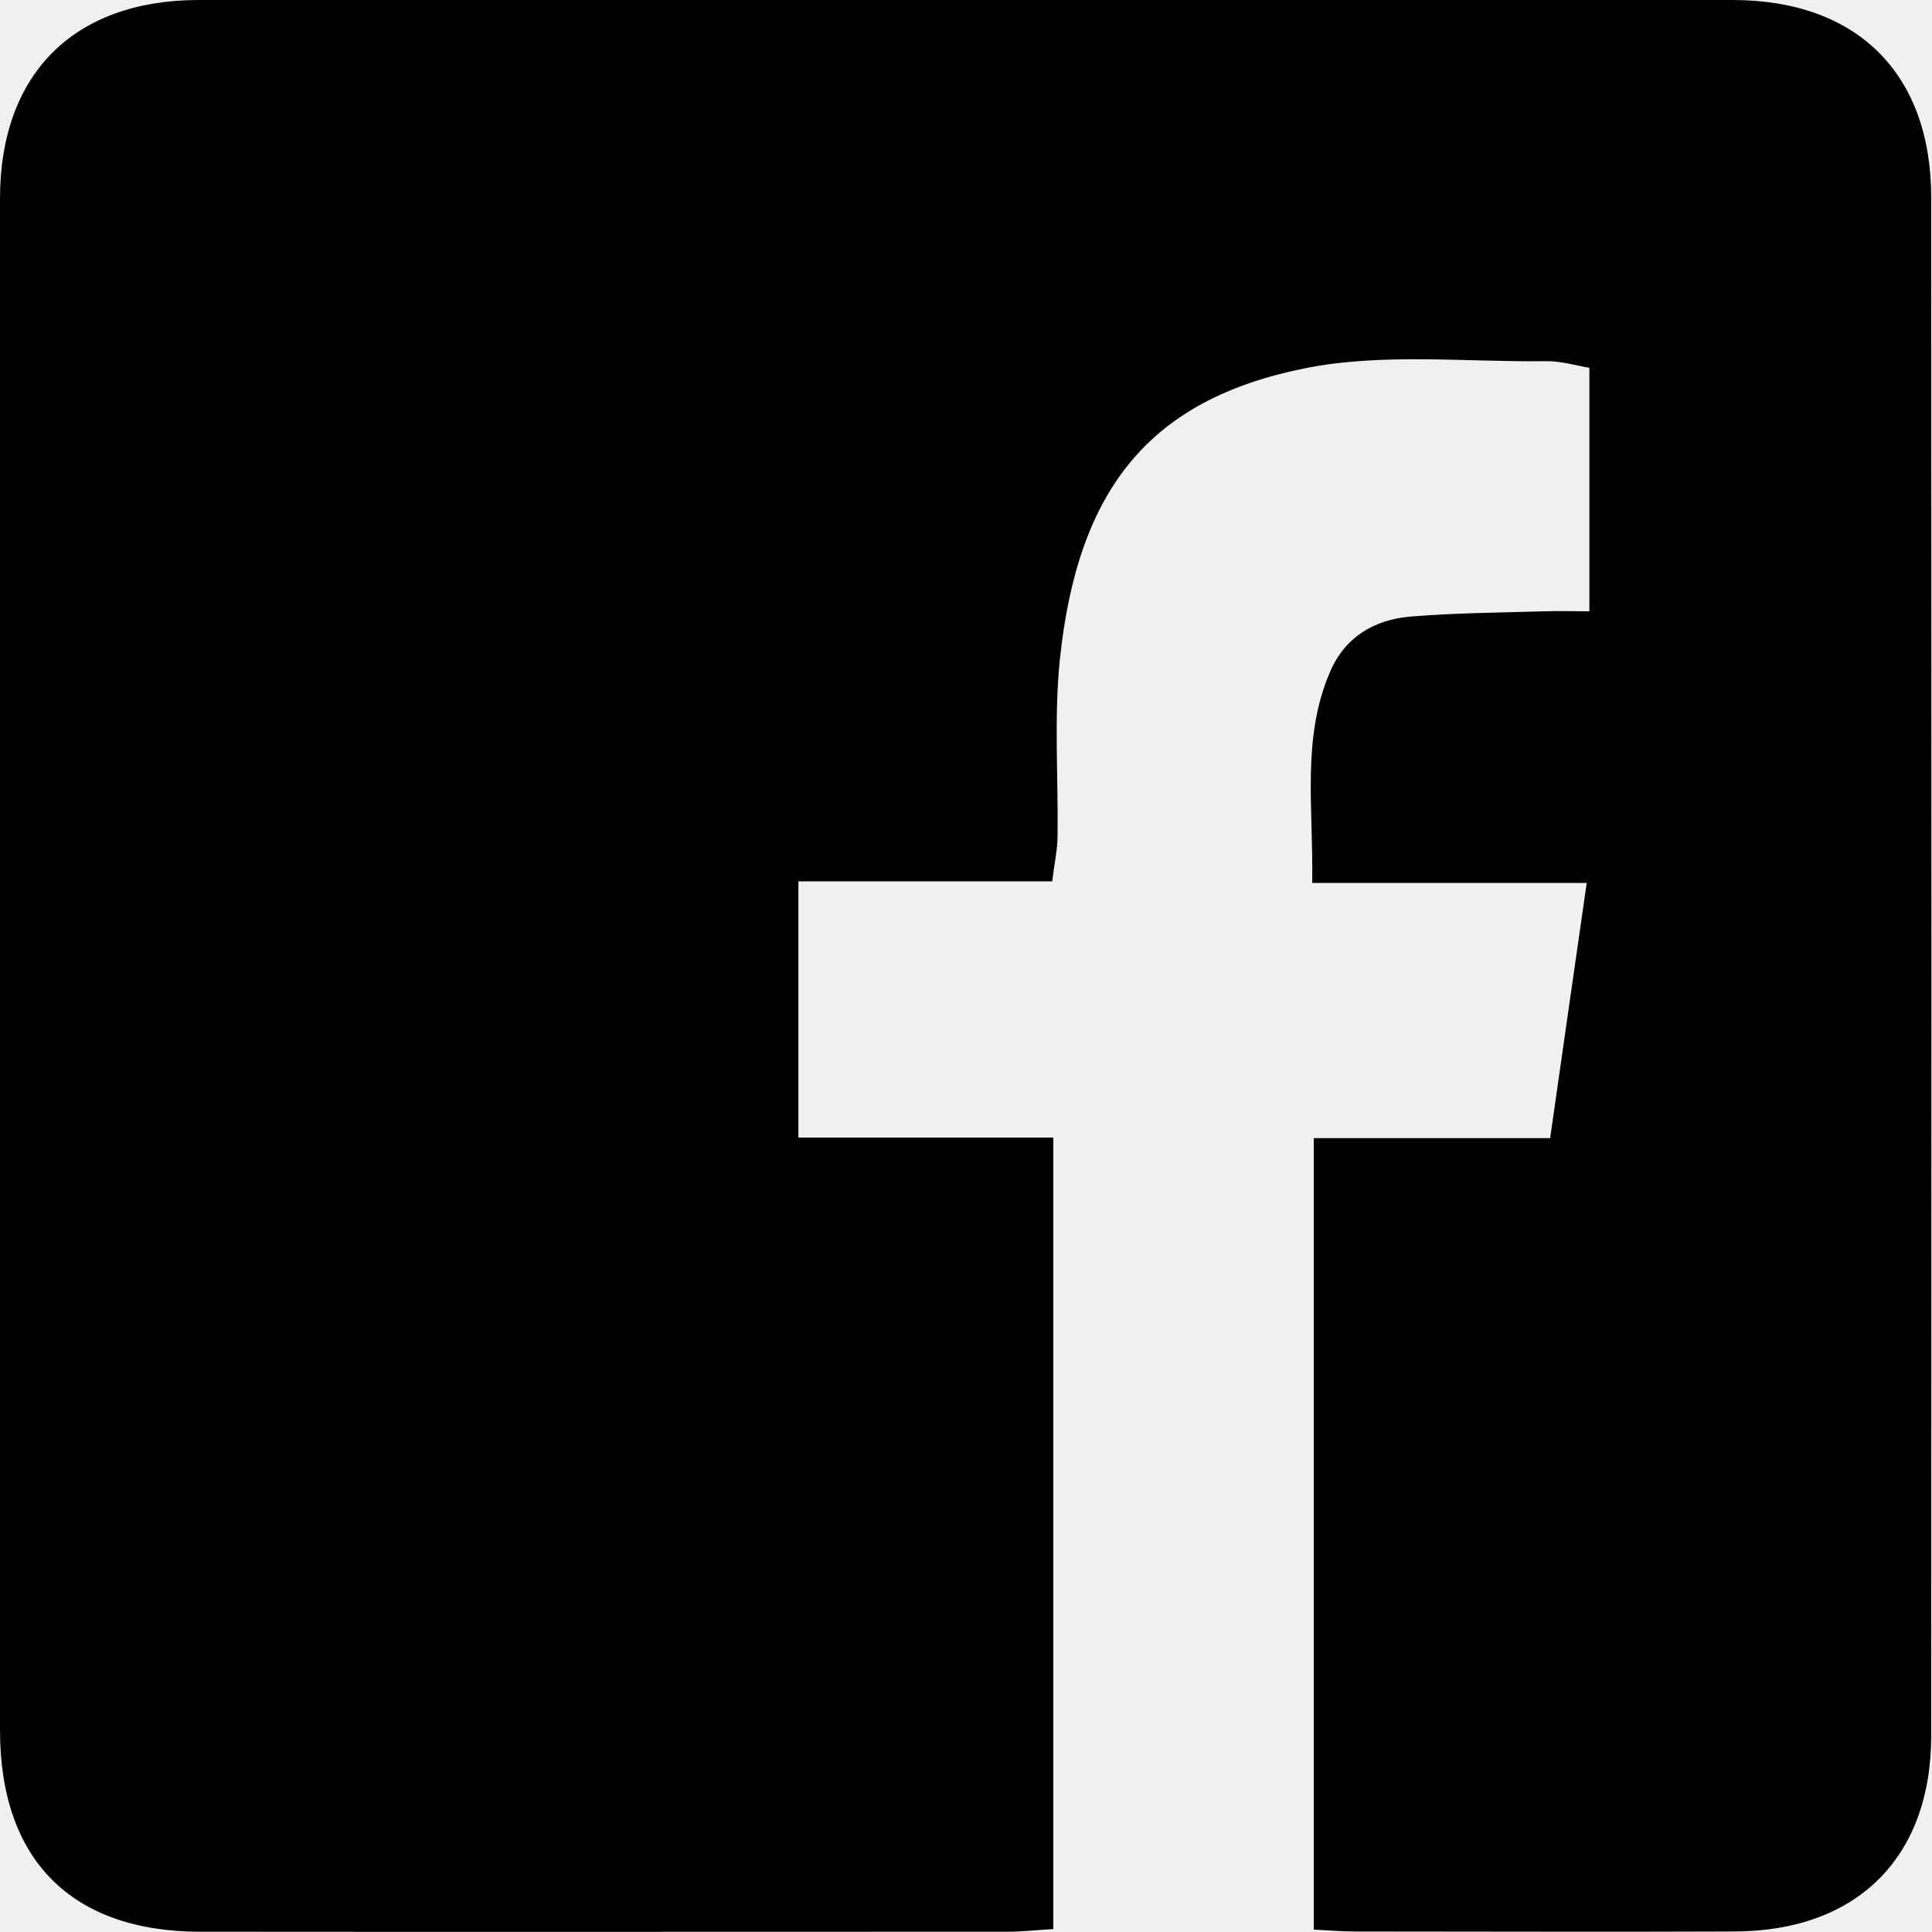
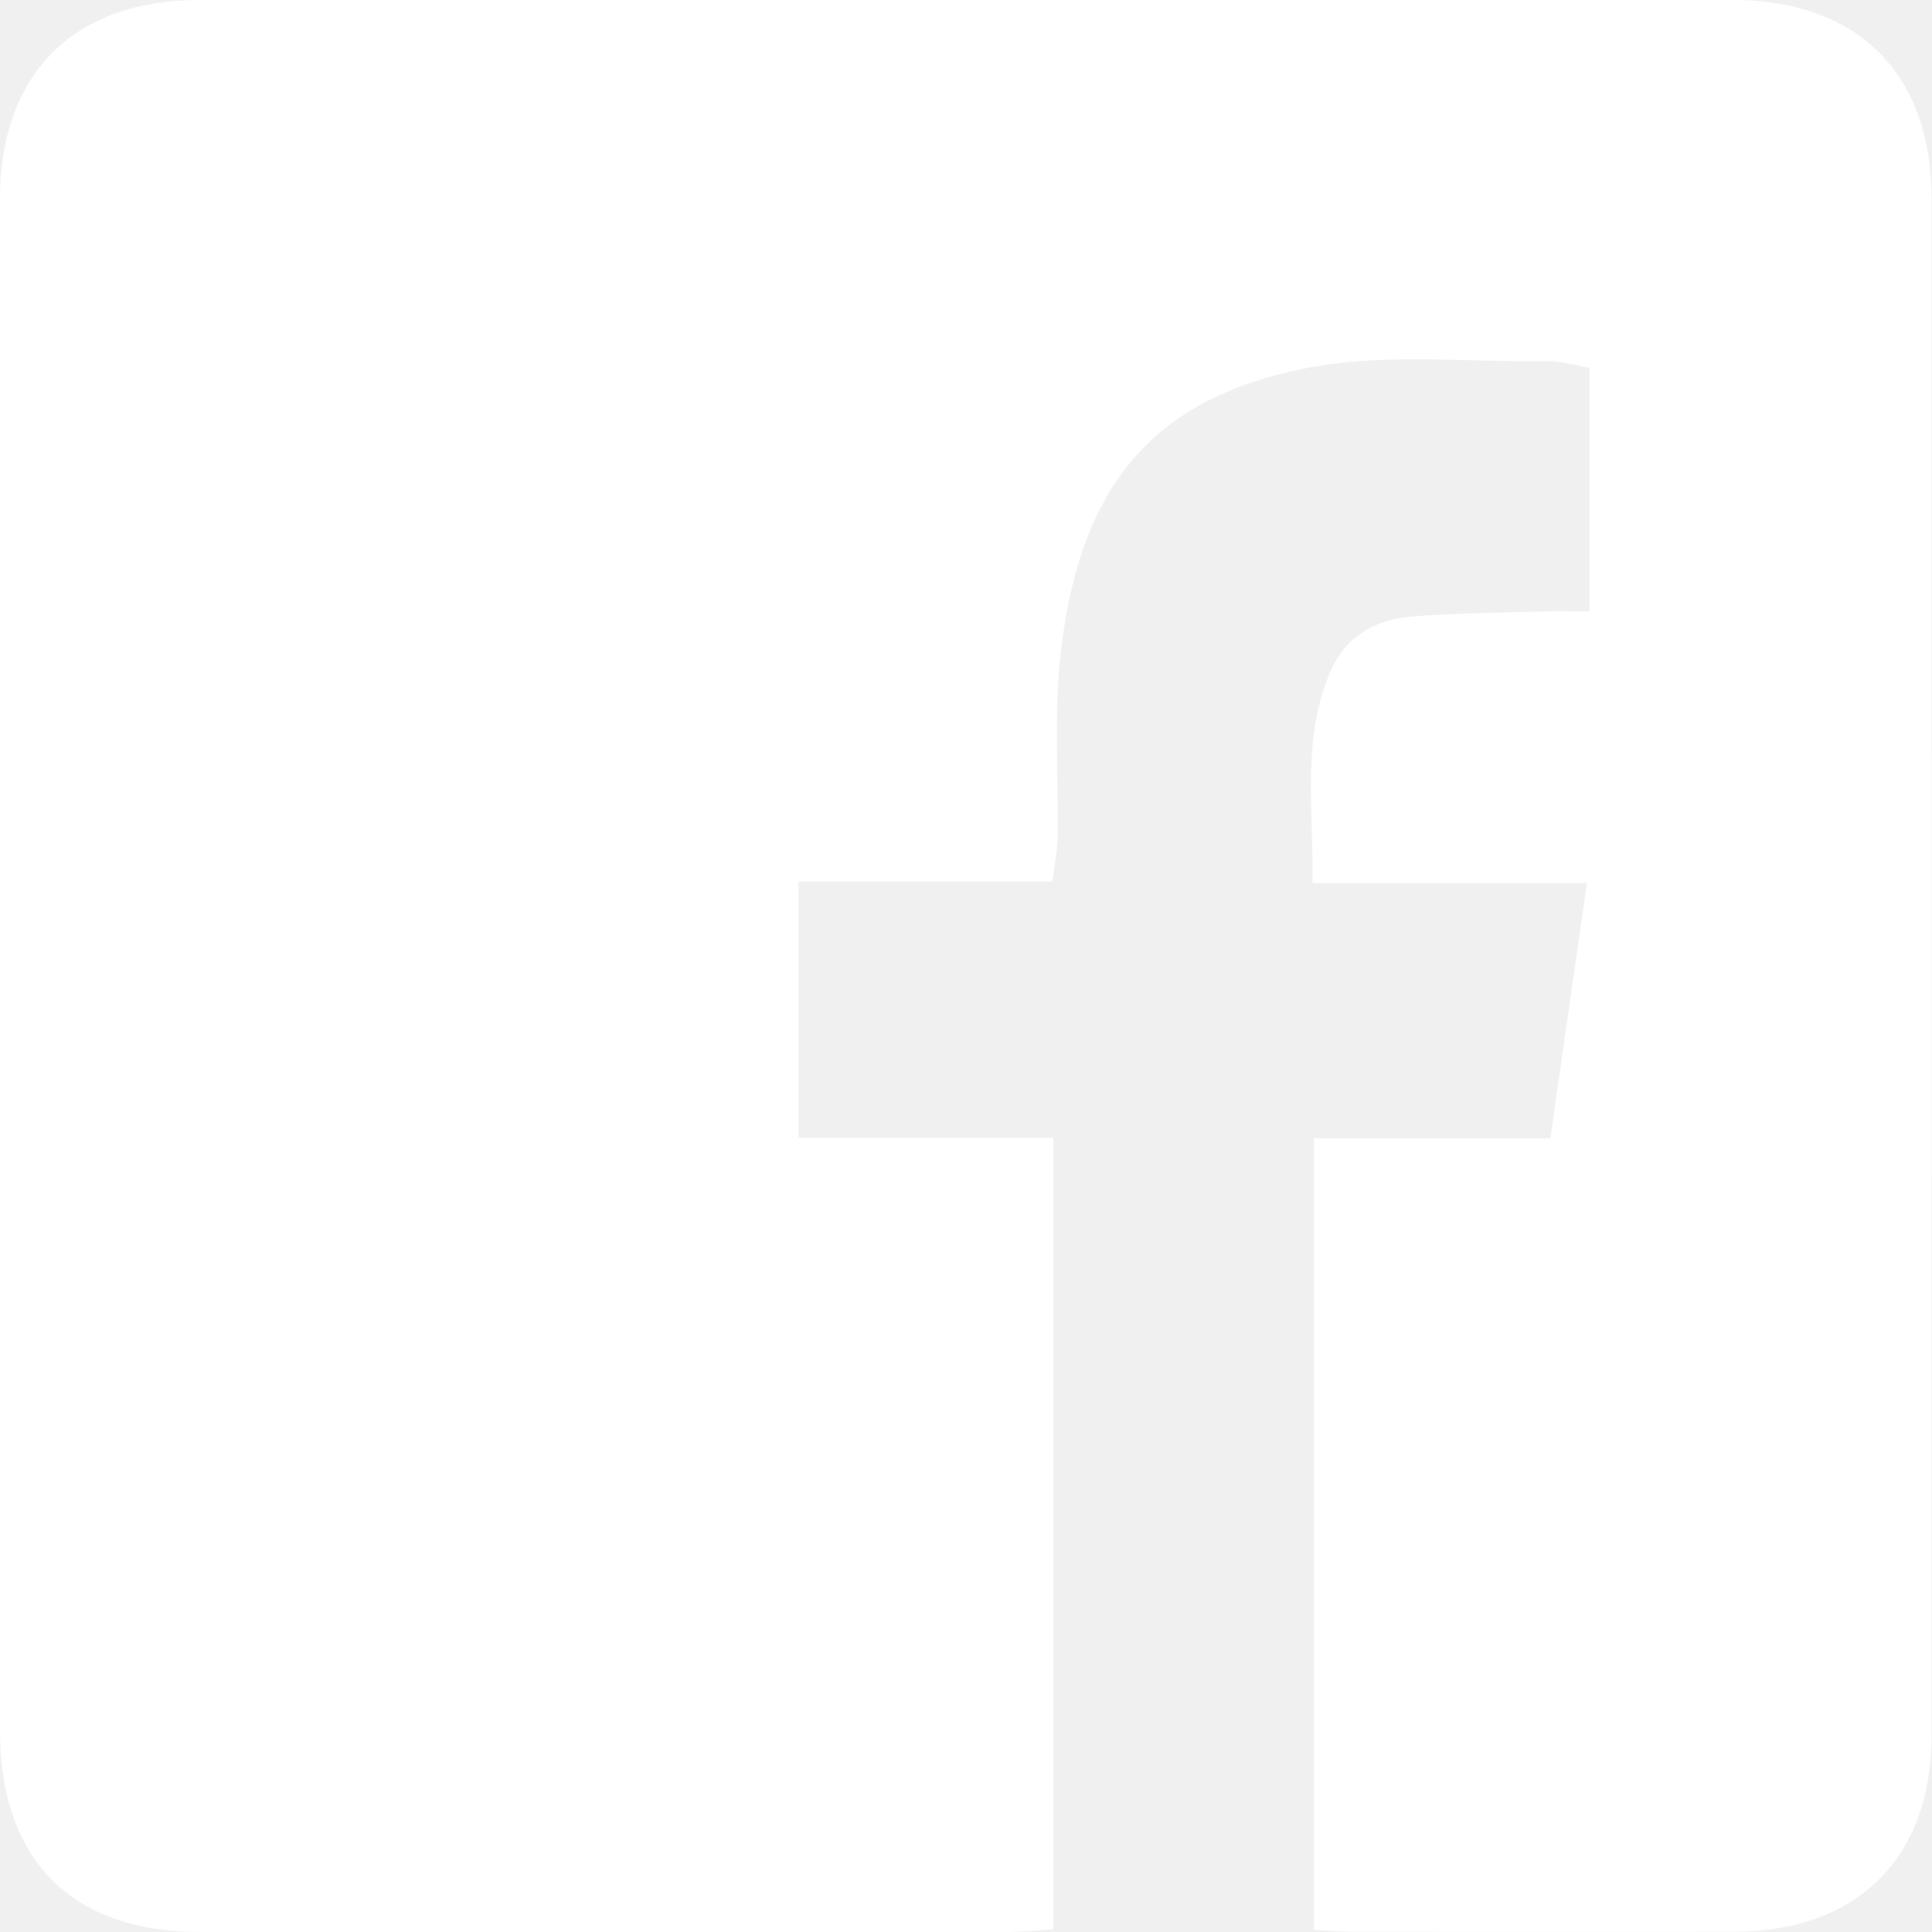
- <svg xmlns="http://www.w3.org/2000/svg" id="Layer_2" data-name="Layer 2" viewBox="0 0 72.89 72.91">
+ <svg xmlns="http://www.w3.org/2000/svg" id="Layer_2" data-name="Layer 2" viewBox="0 0 72.89 72.9">
+   <defs>
+     <style>
+       .cls-1 {
+         fill: #fff;
+       }
+     </style>
+   </defs>
  <g id="Layer_2-2" data-name="Layer 2">
-     <g id="Layer_1-2" data-name="Layer 1-2">
-       <path d="m49.58,72.8v-29.85h8.92c.47-3.31.91-6.34,1.38-9.63h-10.36c.05-2.84-.41-5.47.68-7.98.56-1.3,1.66-1.95,3.01-2.07,1.68-.14,3.37-.15,5.06-.2.53-.02,1.06,0,1.71,0v-9.19c-.53-.09-1.09-.26-1.64-.25-3.04.04-6.17-.32-9.1.27-5.82,1.17-8.56,4.51-9.24,10.96-.23,2.2-.06,4.45-.09,6.68,0,.52-.12,1.03-.2,1.72h-9.58v9.67h9.62v29.87c-.69.04-1.21.1-1.74.1-10.15,0-20.3.01-30.44,0-4.87,0-7.57-2.71-7.57-7.61V7.5C0,2.8,2.77.02,7.46,0,26.77,0,46.07,0,65.38,0c4.71,0,7.5,2.78,7.5,7.46.01,19.35.01,38.69,0,58.04,0,4.6-2.8,7.38-7.43,7.39-4.79.02-9.57,0-14.36,0-.45,0-.89-.04-1.51-.07v-.03Z" />
+     <g id="Layer_2-2" data-name="Layer 2-2">
+       <g id="Layer_1-2" data-name="Layer 1-2">
+         <path class="cls-1" d="m49.58,72.8v-29.85h8.92c.47-3.31.91-6.34,1.38-9.63h-10.36c.05-2.84-.41-5.47.68-7.98.56-1.3,1.66-1.95,3.01-2.07,1.68-.14,3.37-.15,5.06-.2.53-.02,1.06,0,1.71,0v-9.19c-.53-.09-1.09-.26-1.64-.25-3.04.04-6.17-.32-9.1.27-5.82,1.17-8.56,4.51-9.24,10.96-.23,2.2-.06,4.45-.09,6.68,0,.52-.12,1.03-.2,1.72h-9.58v9.67h9.62v29.87c-.69.04-1.21.1-1.74.1-10.15,0-20.3.01-30.44,0-4.87,0-7.57-2.71-7.57-7.61V7.5C0,2.8,2.77.02,7.46,0h57.92c4.71,0,7.5,2.78,7.5,7.46.01,19.35.01,38.69,0,58.04,0,4.6-2.8,7.38-7.43,7.39-4.79.02-9.57,0-14.36,0-.45,0-.89-.04-1.51-.07v-.03h0Z" />
+       </g>
    </g>
  </g>
</svg>
